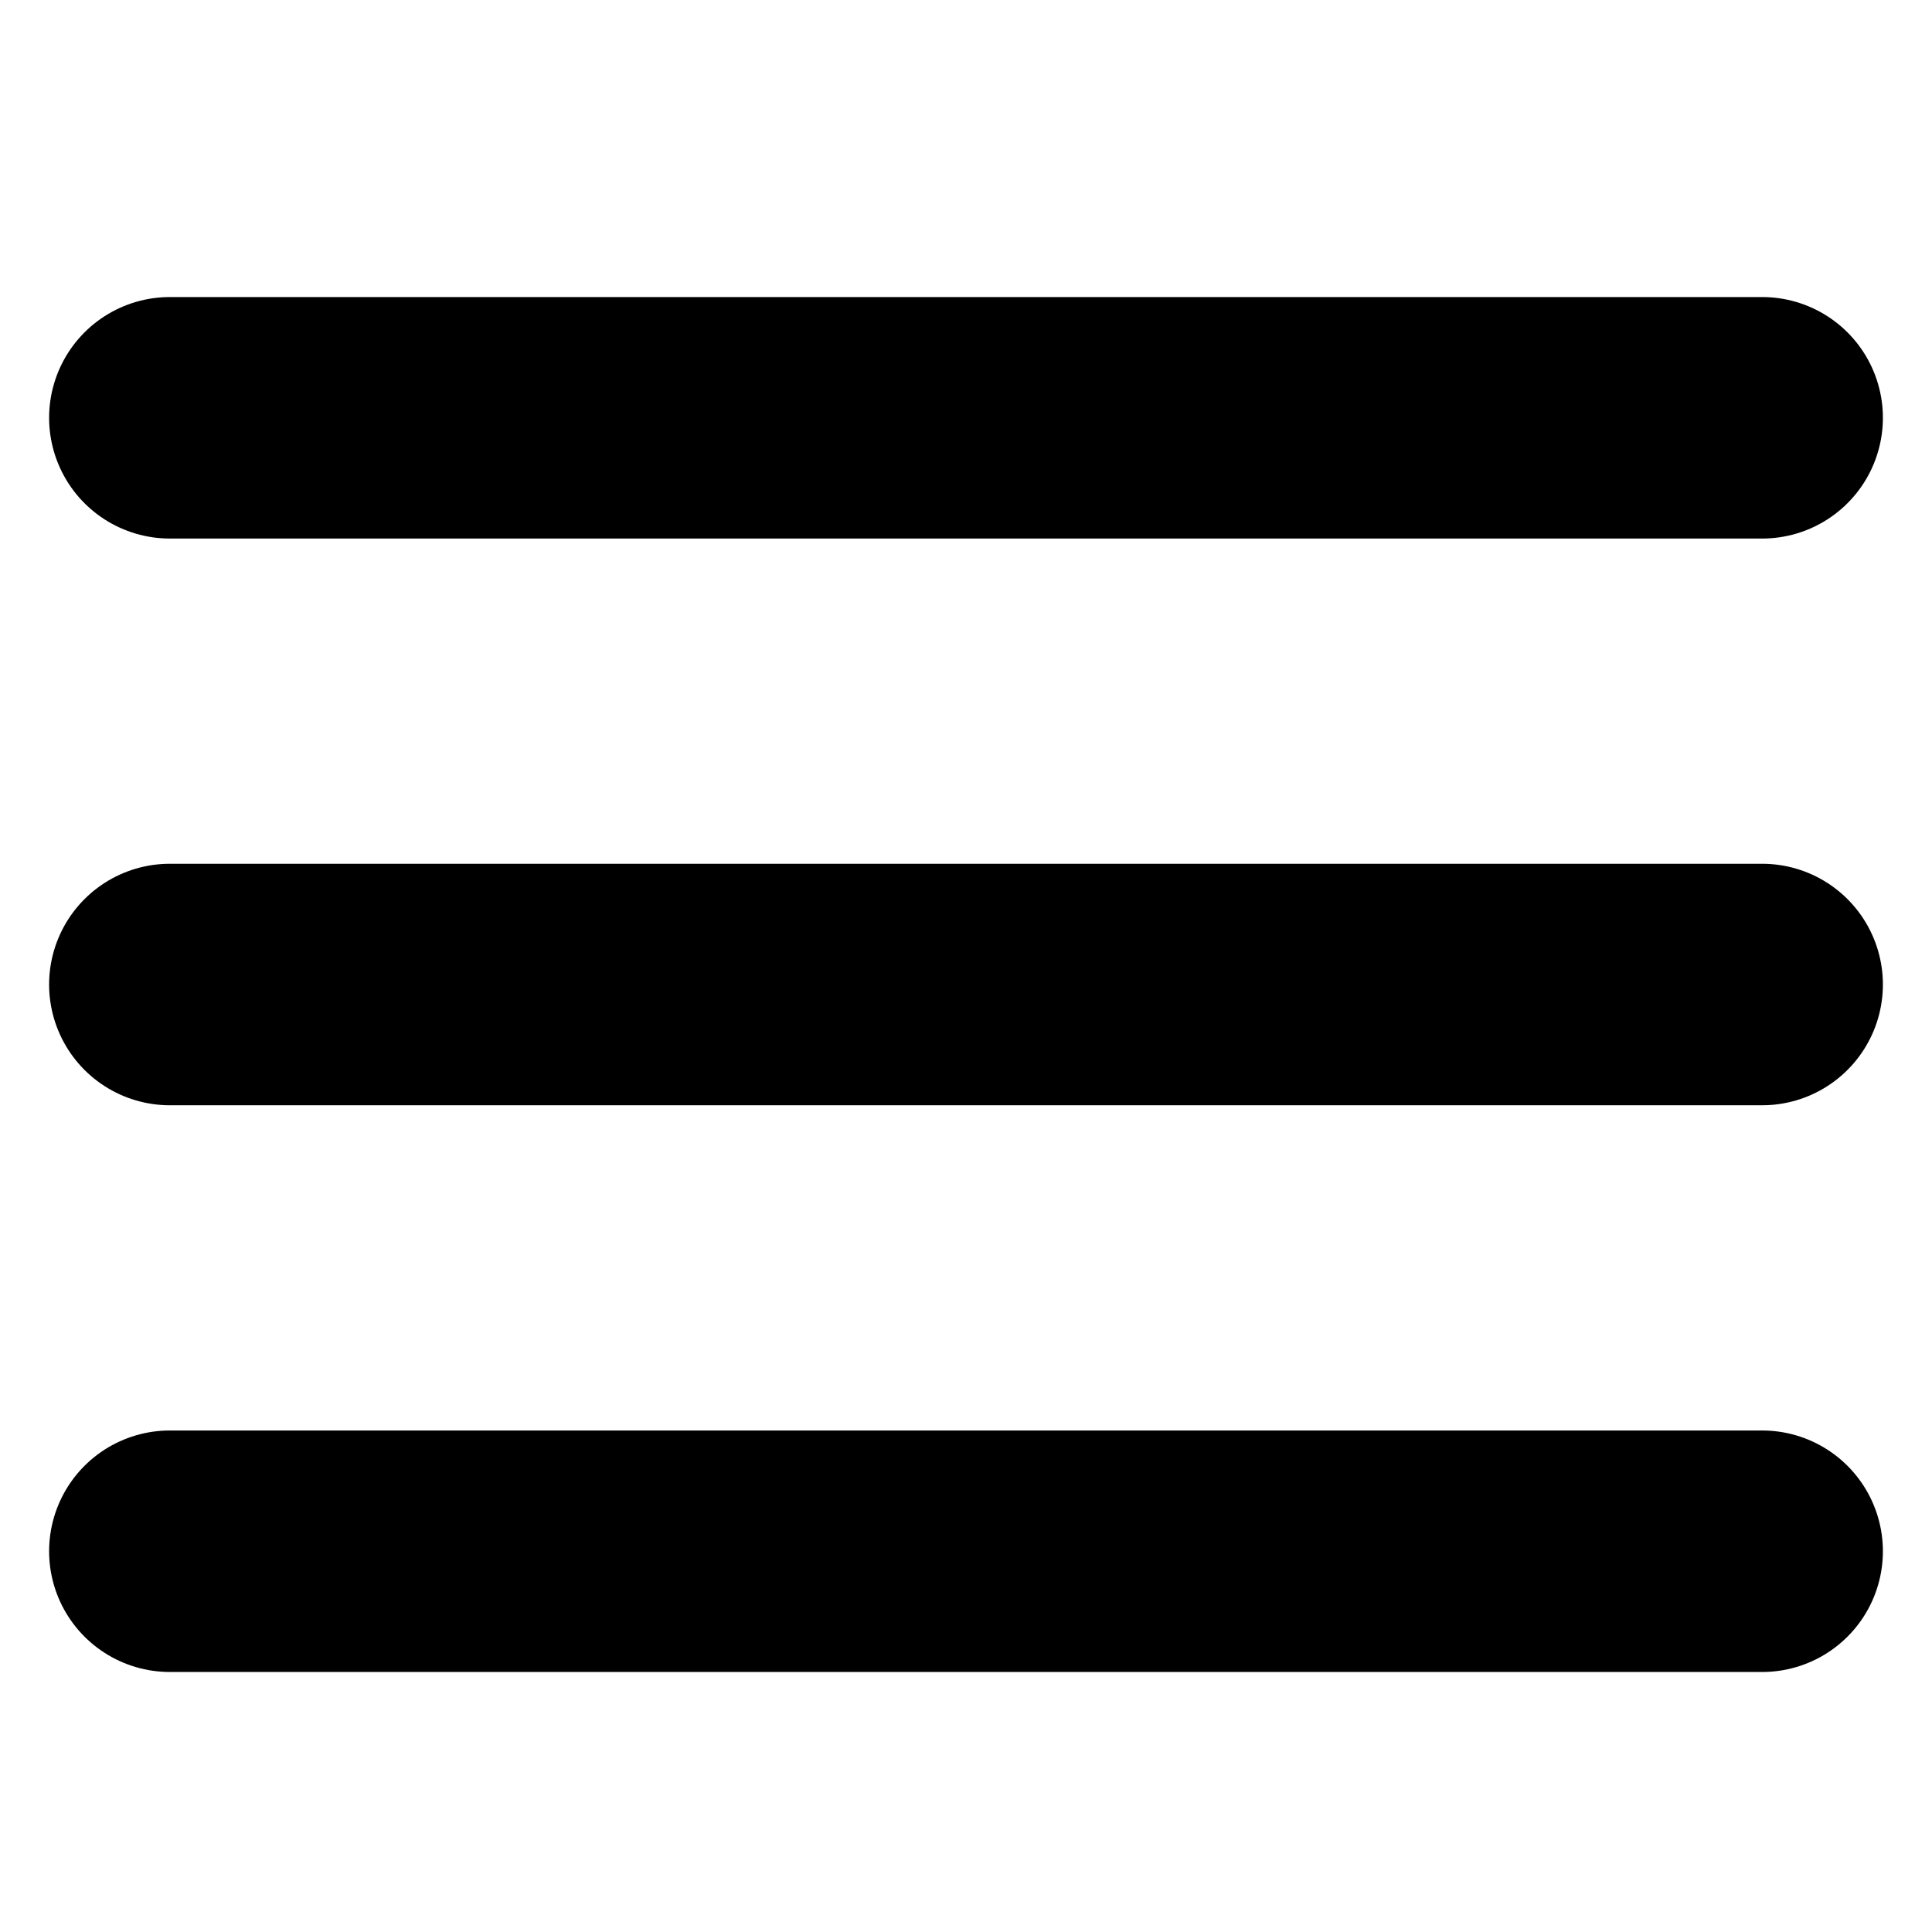
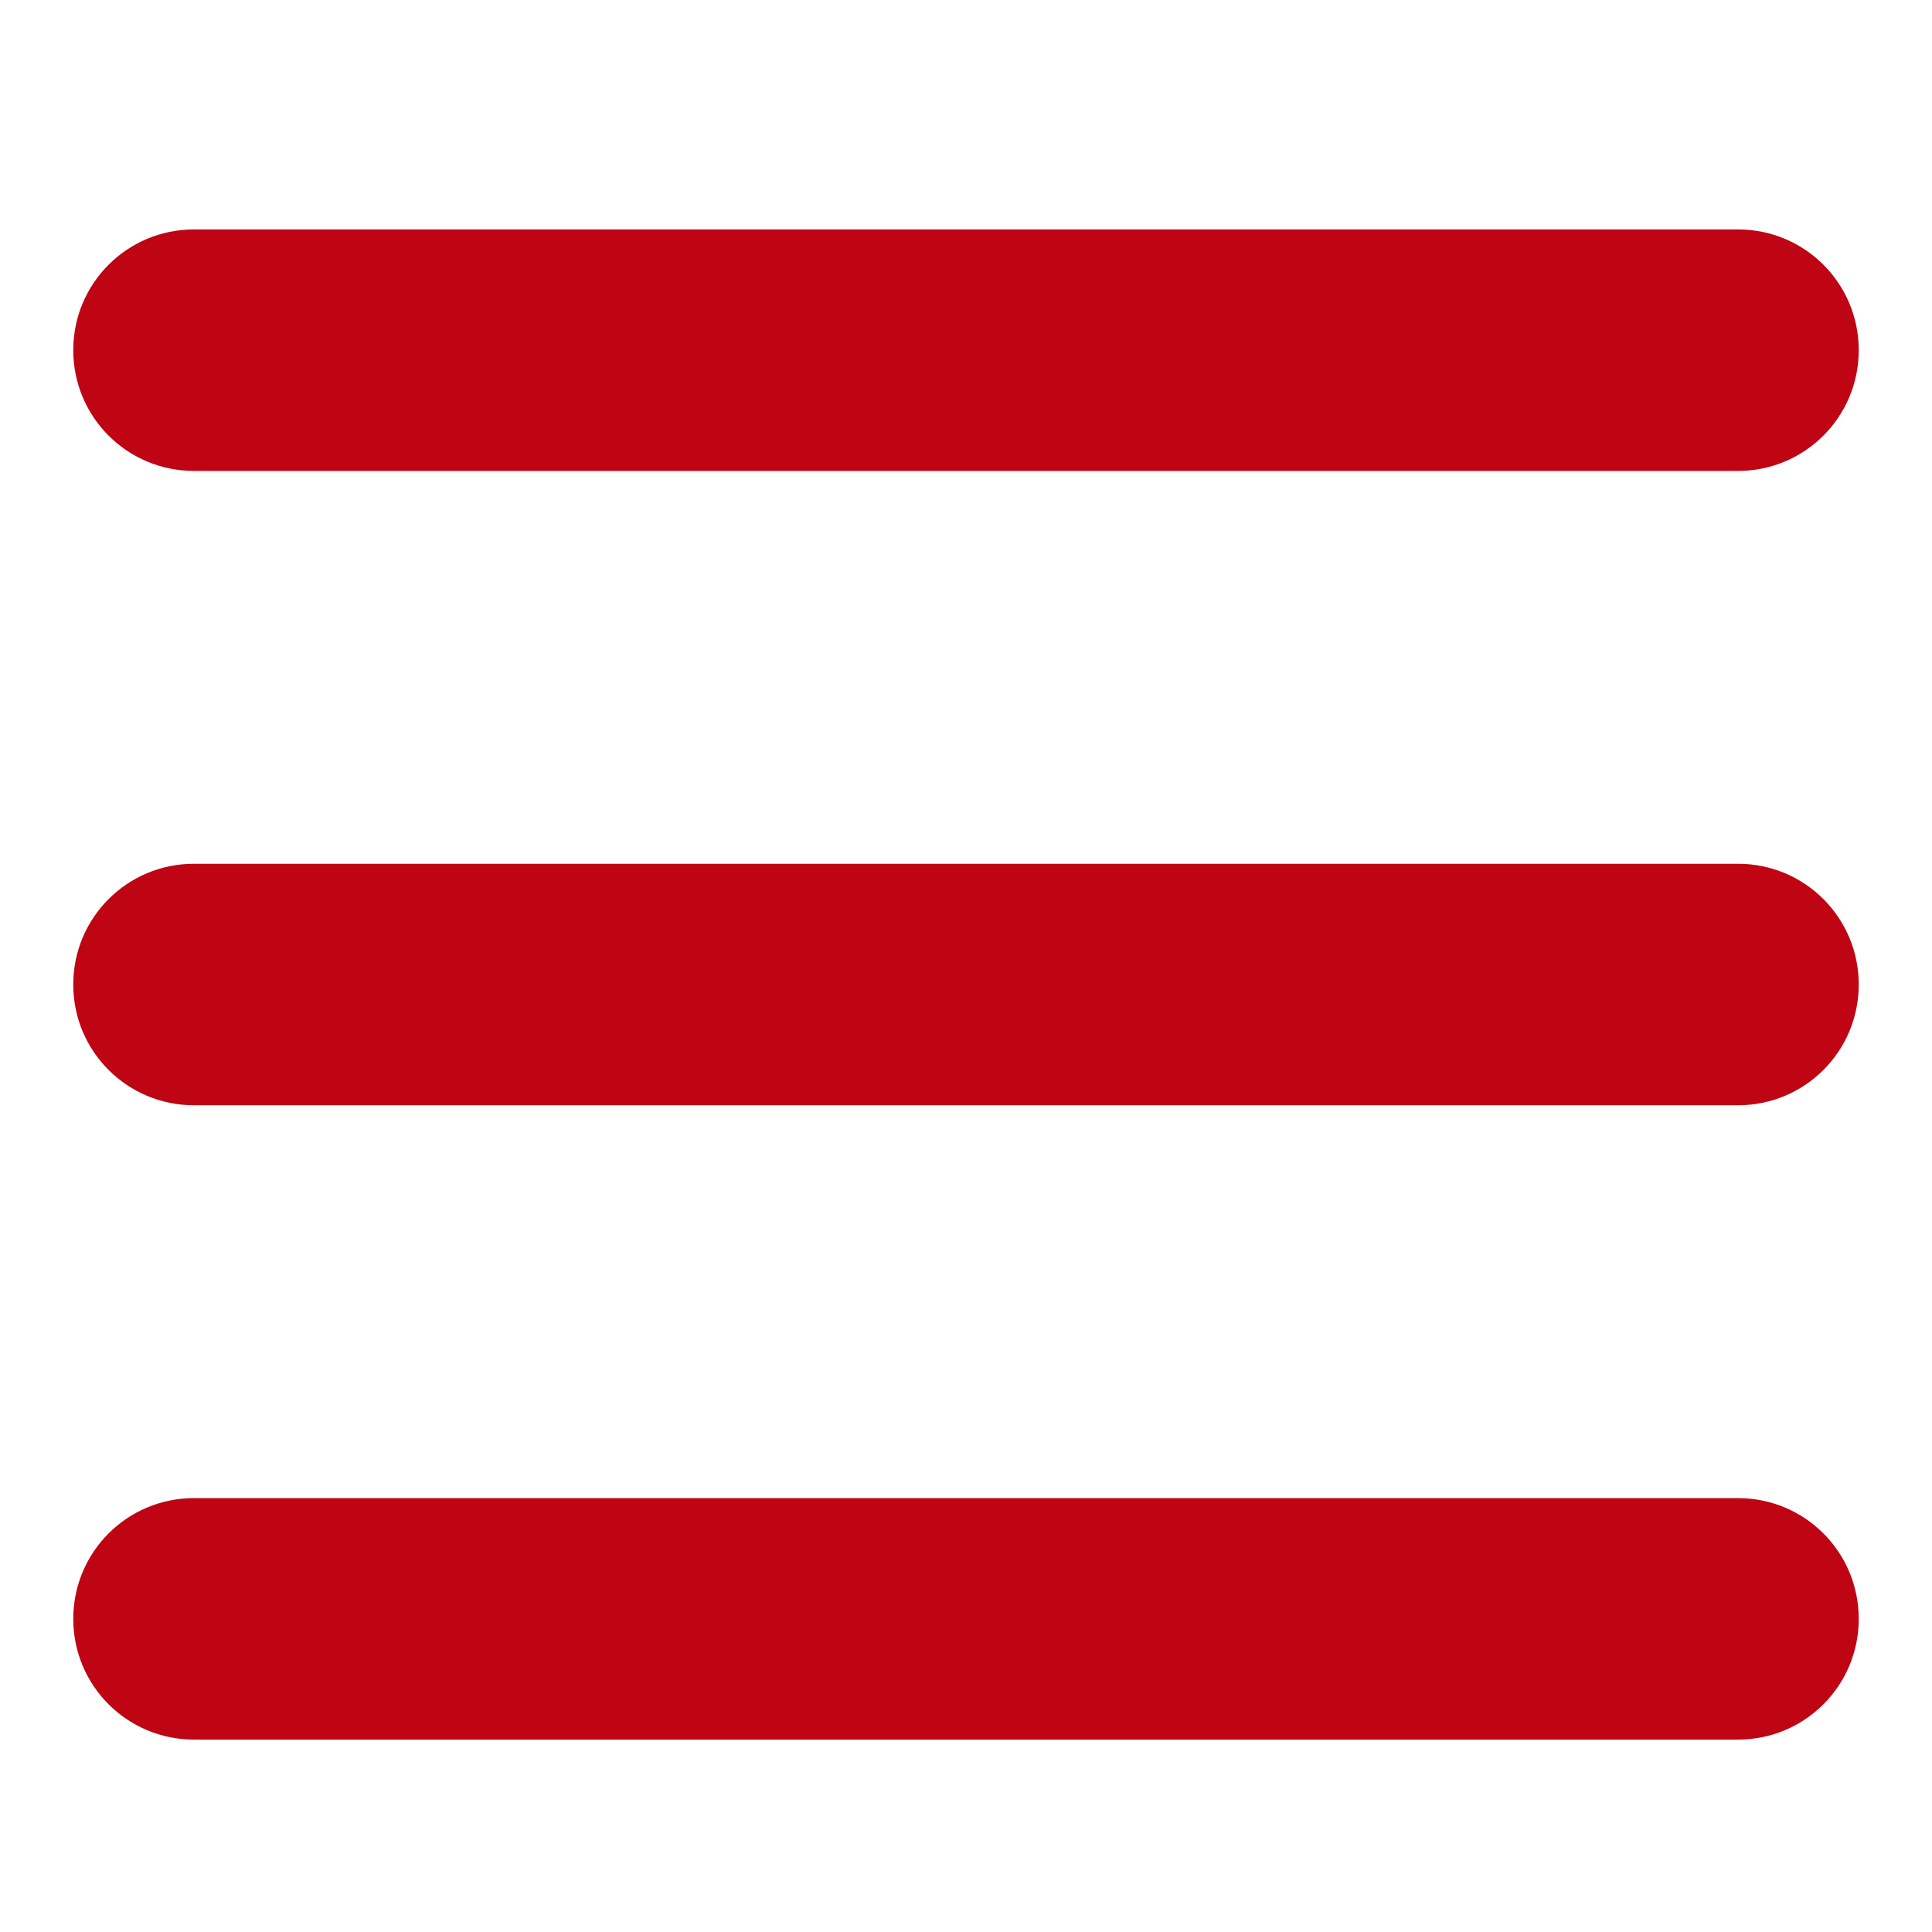
<svg xmlns="http://www.w3.org/2000/svg" id="Layer_1" data-name="Layer 1" viewBox="0 0 24 24">
-   <line x1="2.11" y1="5.19" x2="21.89" y2="5.19" fill="none" stroke="#000" stroke-linecap="round" stroke-miterlimit="10" stroke-width="3" />
-   <line x1="2.11" y1="12.23" x2="21.89" y2="12.23" fill="none" stroke="#000" stroke-linecap="round" stroke-miterlimit="10" stroke-width="3" />
-   <line x1="2.11" y1="19.27" x2="21.89" y2="19.27" fill="none" stroke="#000" stroke-linecap="round" stroke-miterlimit="10" stroke-width="3" />
+   <path d="M21.59,5.85H2.41c-.83,0-1.5-.67-1.5-1.5s.67-1.5,1.5-1.5h19.18c.83,0,1.5.67,1.5,1.5s-.67,1.5-1.5,1.5Z" fill="#bf0413" />
+   <path d="M21.59,13.73H2.41c-.83,0-1.5-.67-1.5-1.5s.67-1.5,1.5-1.5h19.18c.83,0,1.5.67,1.5,1.5s-.67,1.5-1.5,1.5Z" fill="#bf0413" />
+   <path d="M21.59,21.61H2.41c-.83,0-1.5-.67-1.5-1.5s.67-1.5,1.5-1.5h19.18c.83,0,1.5.67,1.5,1.5s-.67,1.5-1.5,1.5Z" fill="#bf0413" />
</svg>
